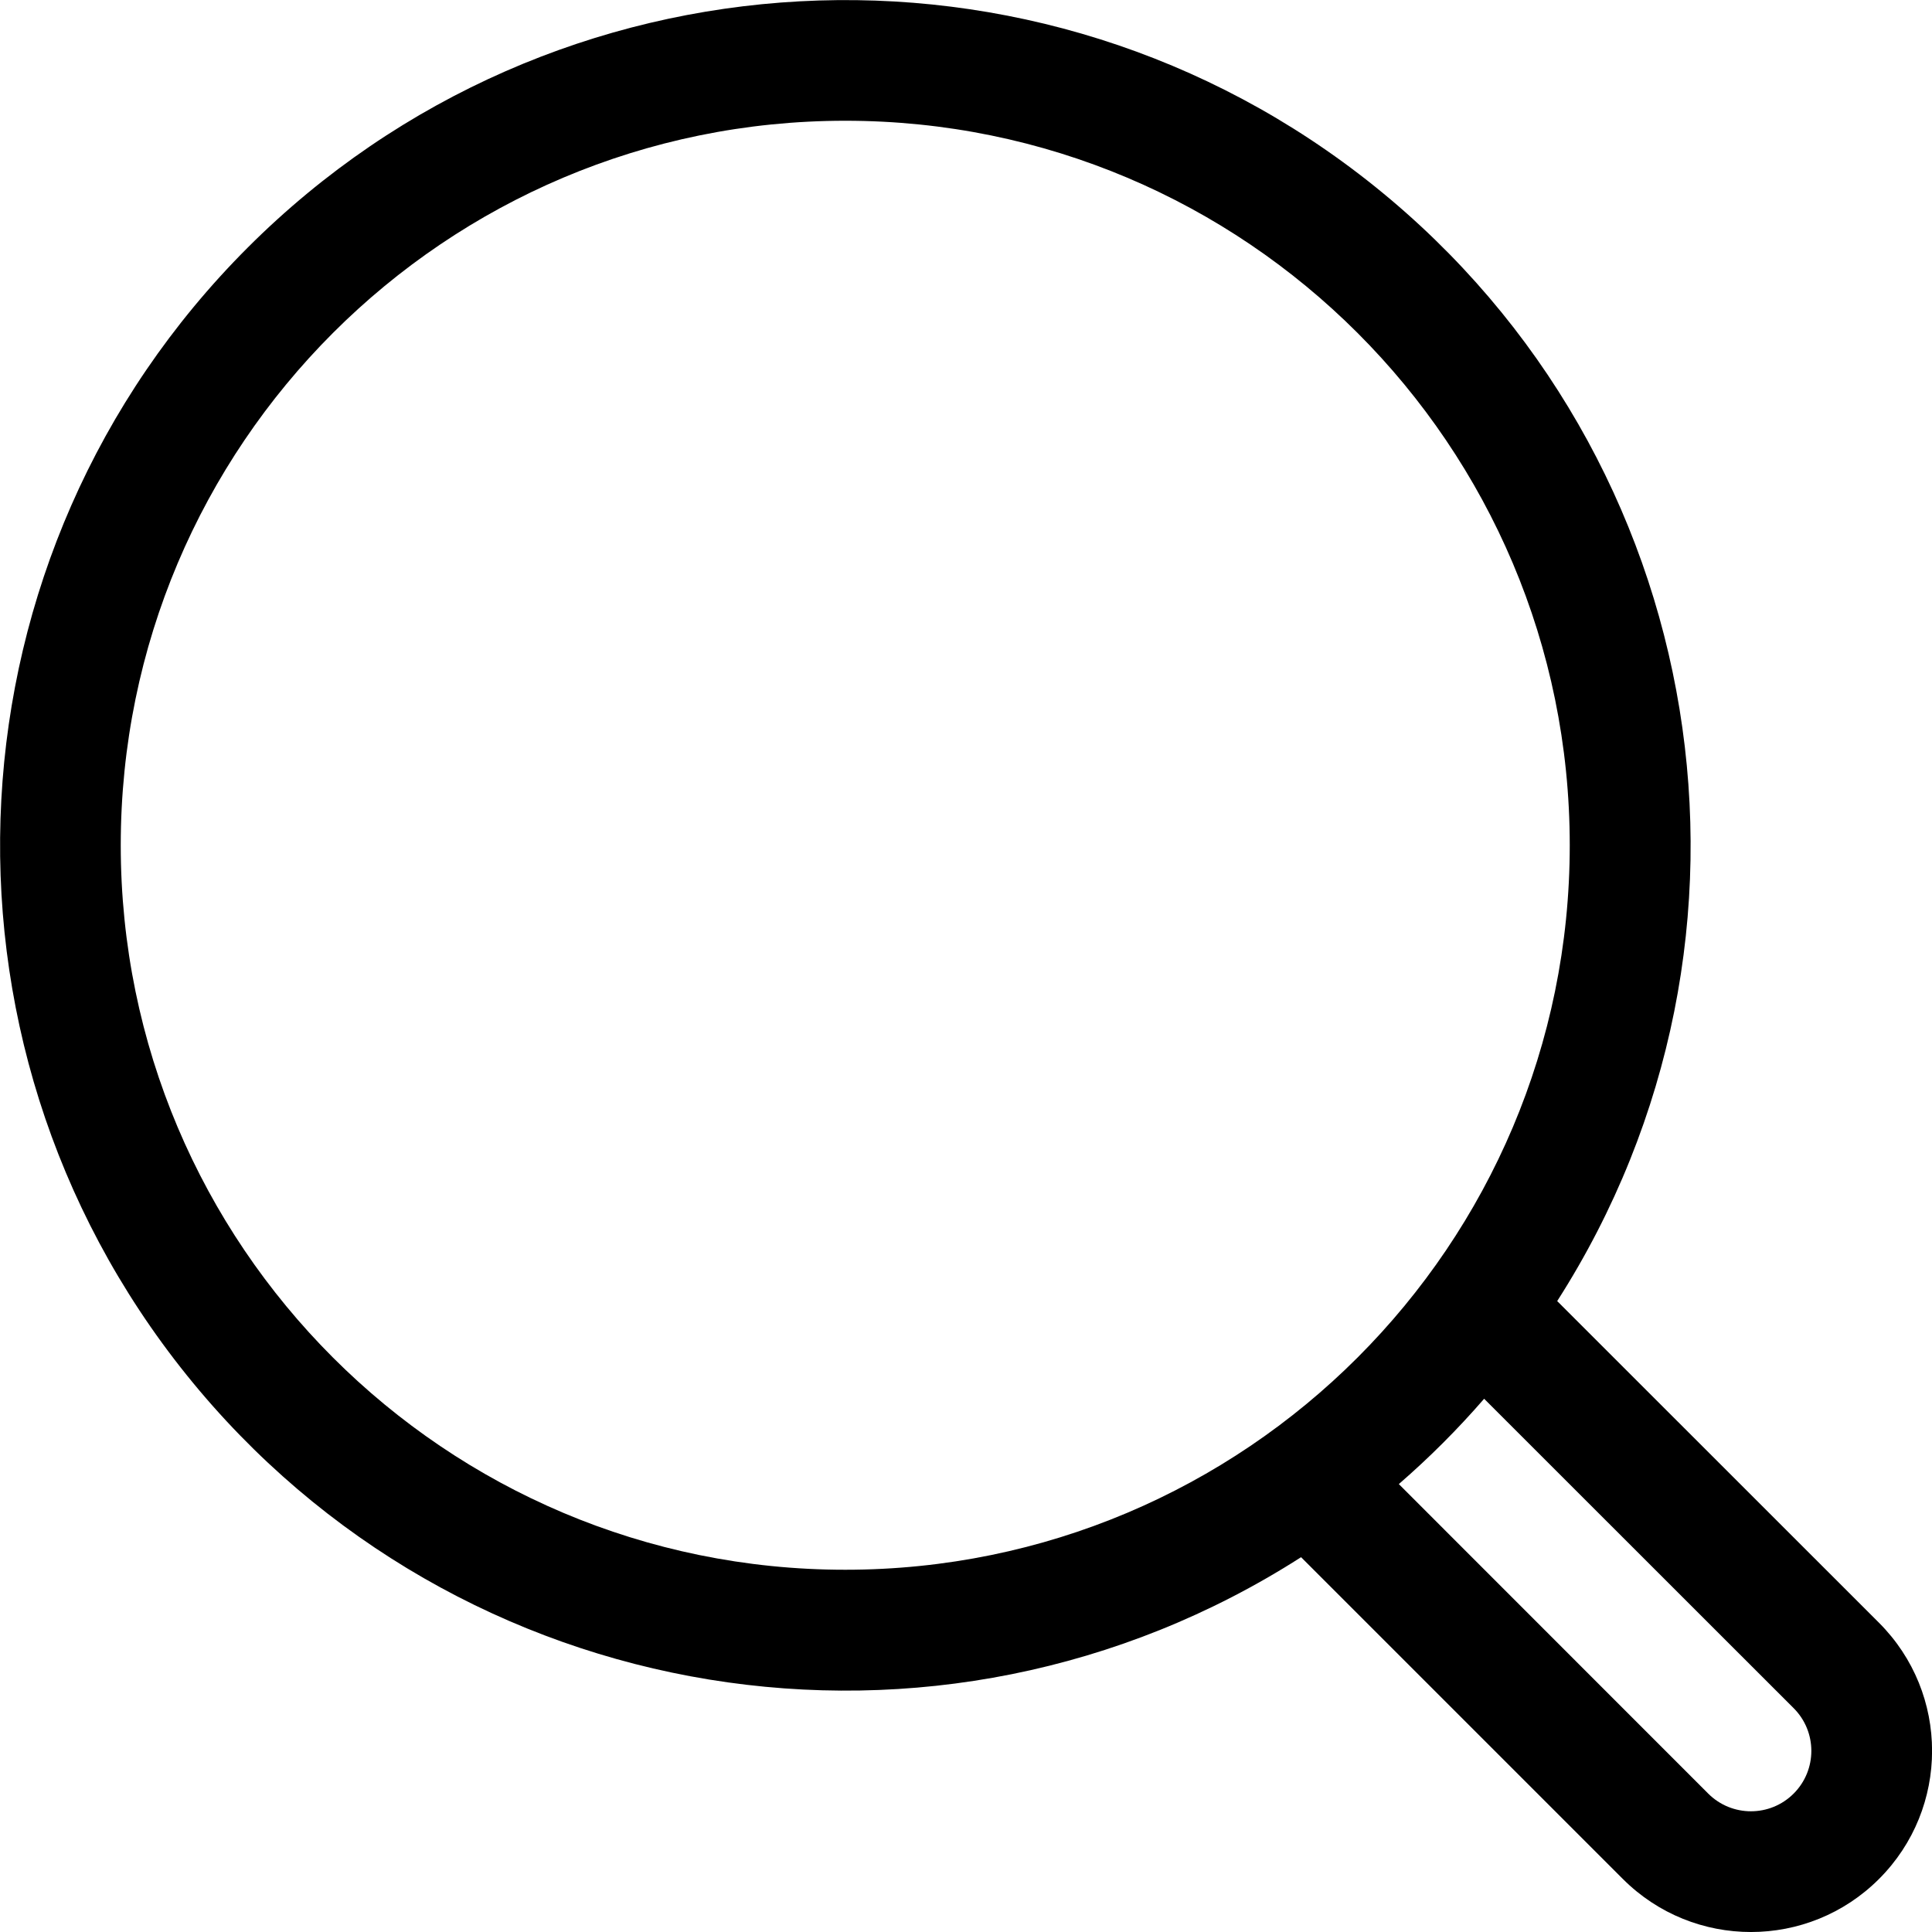
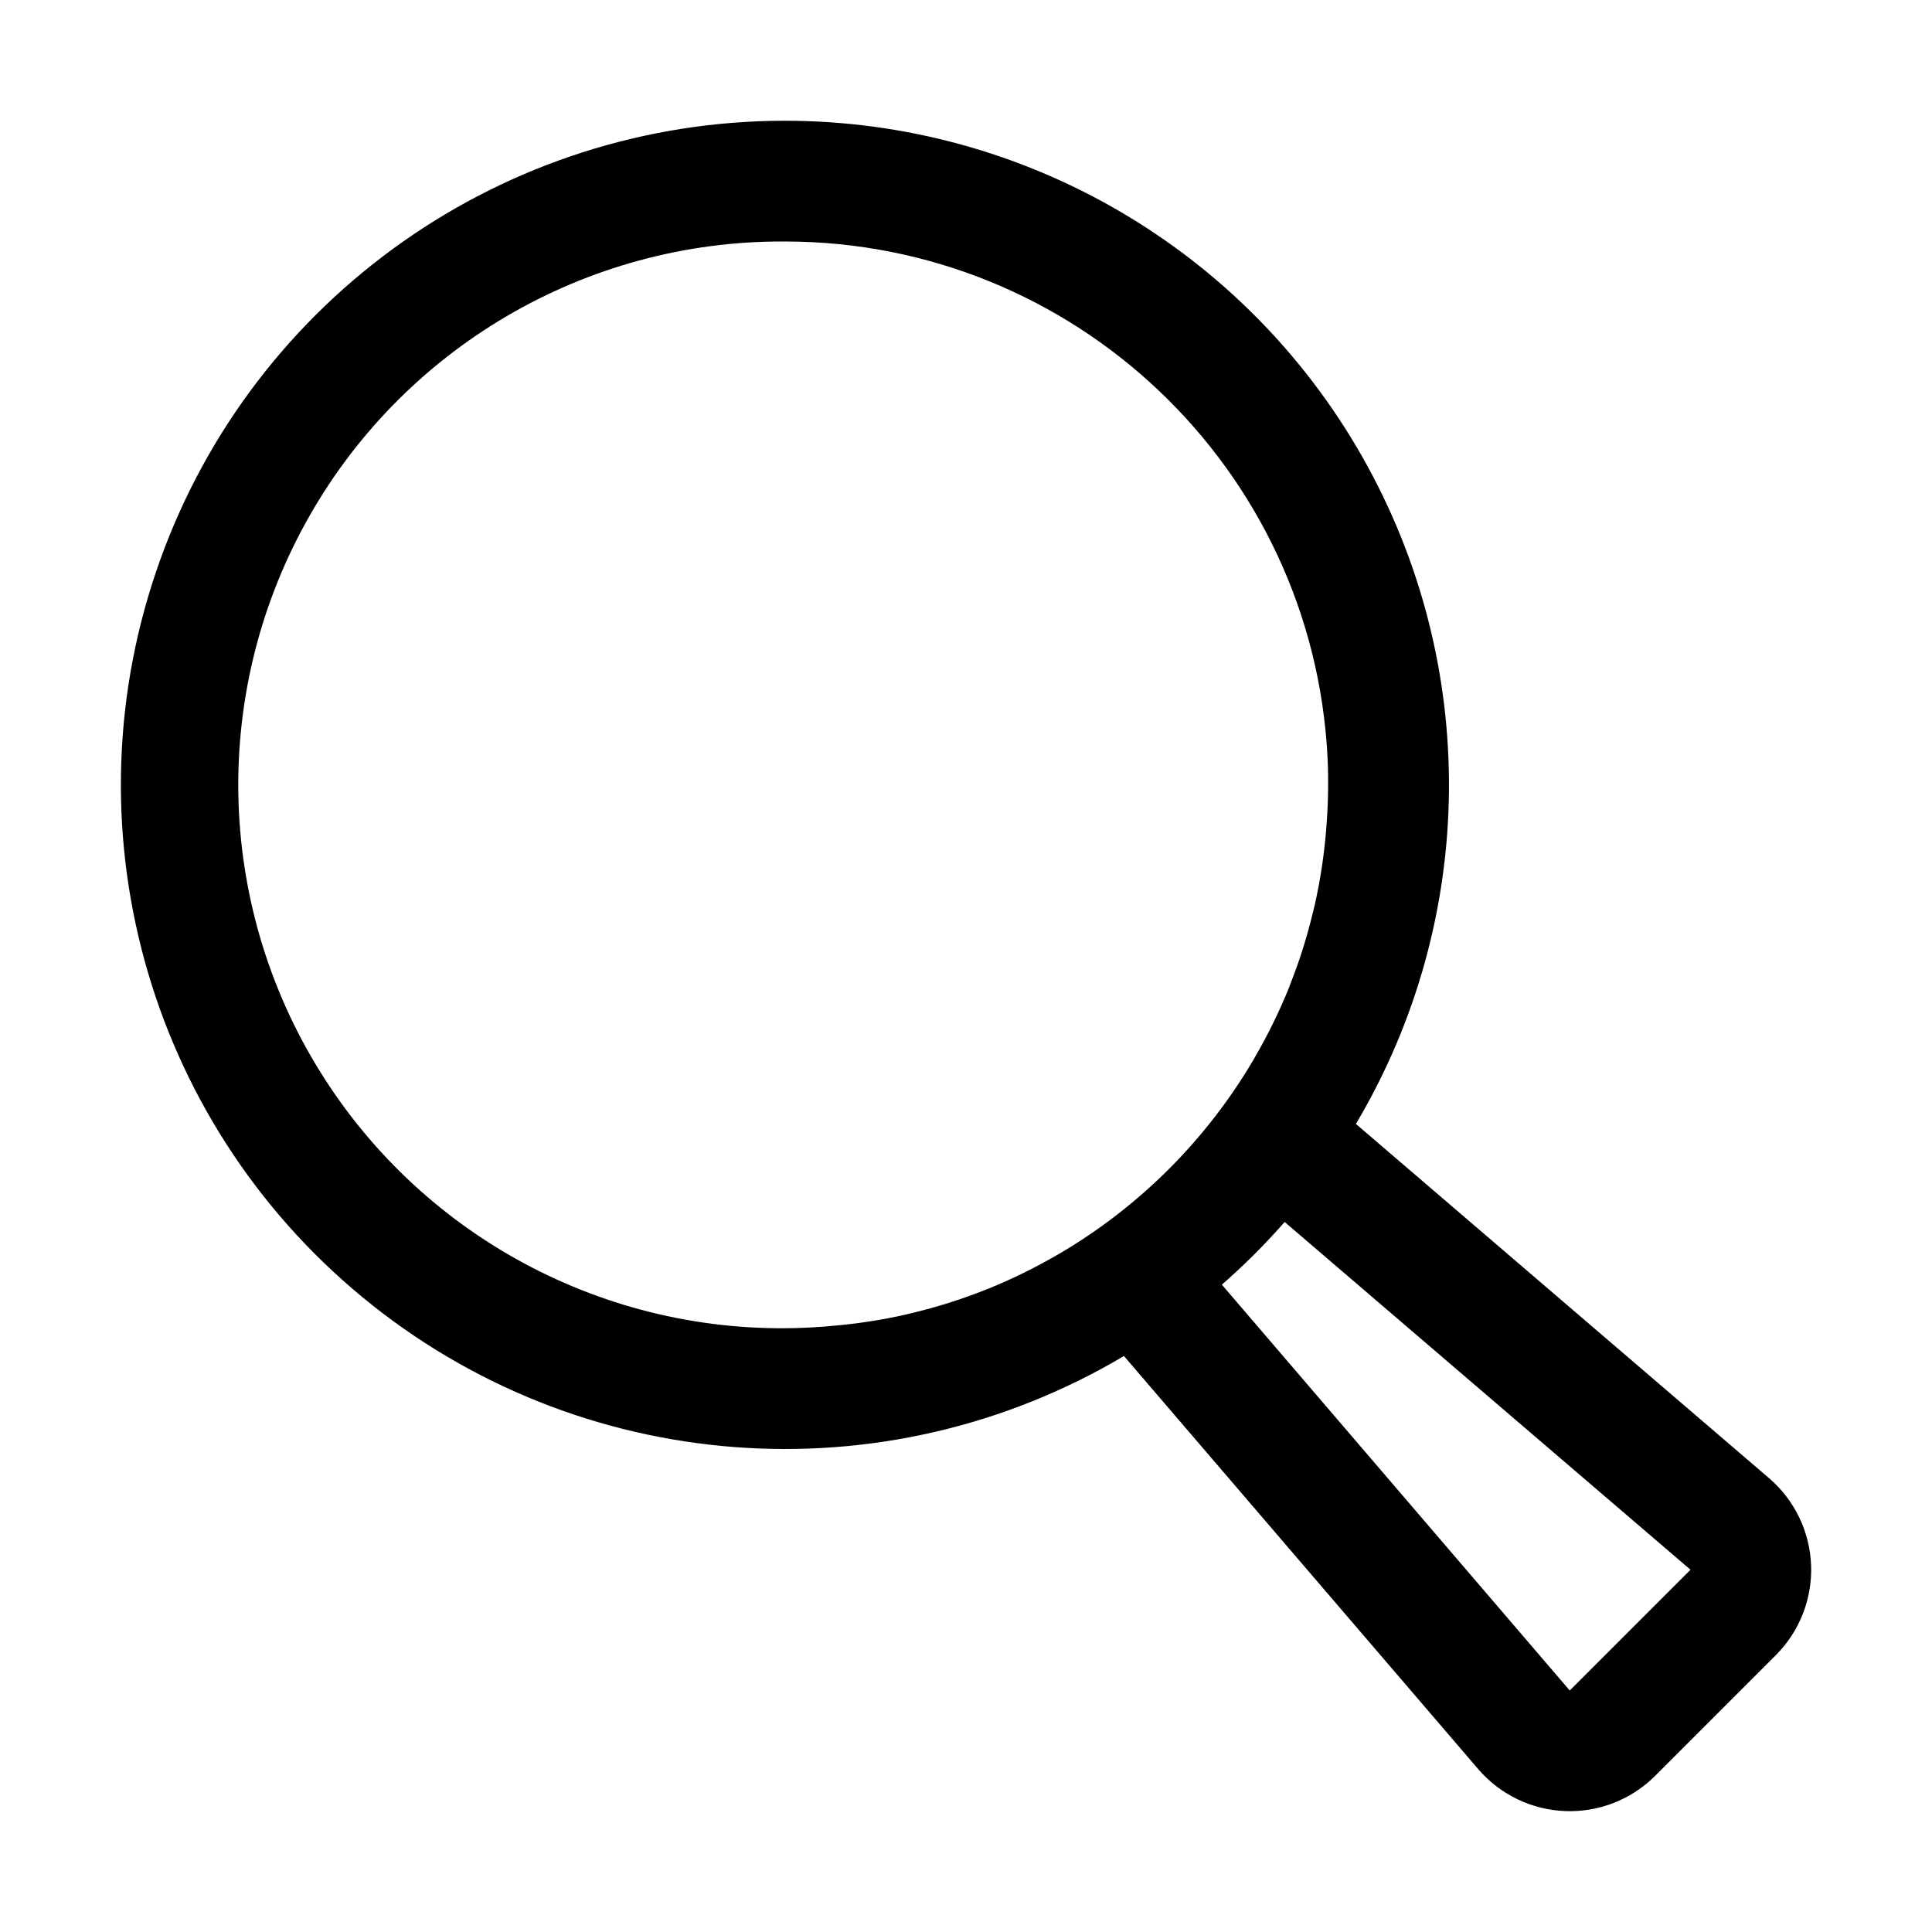
<svg xmlns="http://www.w3.org/2000/svg" width="16" height="16" viewBox="0 0 16 16">
-   <path fill-rule="evenodd" d="M10.775 12.896a7 7 0 1 1 2.121-2.121l2.665 2.664a1.5 1.5 0 0 1-2.121 2.122l-2.665-2.665ZM13 7A6 6 0 1 1 1 7a6 6 0 0 1 12 0Zm-1.416 5.29 2.563 2.564a.5.5 0 1 0 .707-.708l-2.563-2.562a7.045 7.045 0 0 1-.707.707Z" clip-rule="evenodd" />
+   <path d="M6.5 1a5.5 5.5 0 0 1 4.729 8.308l3.421 2.933a1 1 0 0 1 .057 1.466l-1 1a1 1 0 0 1-1.466-.057l-2.933-3.42A5.5 5.5 0 1 1 6.5 1Zm4.139 9.12a5.516 5.516 0 0 1-.52.519L13 14l1-1-3.361-2.88ZM6.5 2a4.5 4.5 0 1 0 .314 8.987c.024-.001.047-.004.07-.006.207-.017.41-.048.607-.092l.066-.016a4.41 4.41 0 0 0 .588-.185c.012-.006.026-.01.039-.015.194-.079.382-.171.562-.275l.03-.017a4.52 4.52 0 0 0 1.605-1.605c.006-.01.01-.02.017-.03.104-.18.196-.368.275-.562l.018-.048c.074-.188.134-.38.182-.58l.016-.065a4.49 4.49 0 0 0 .093-.61l.005-.067a4.544 4.544 0 0 0 .007-.545A4.5 4.5 0 0 0 6.5 2Z" />
</svg>
